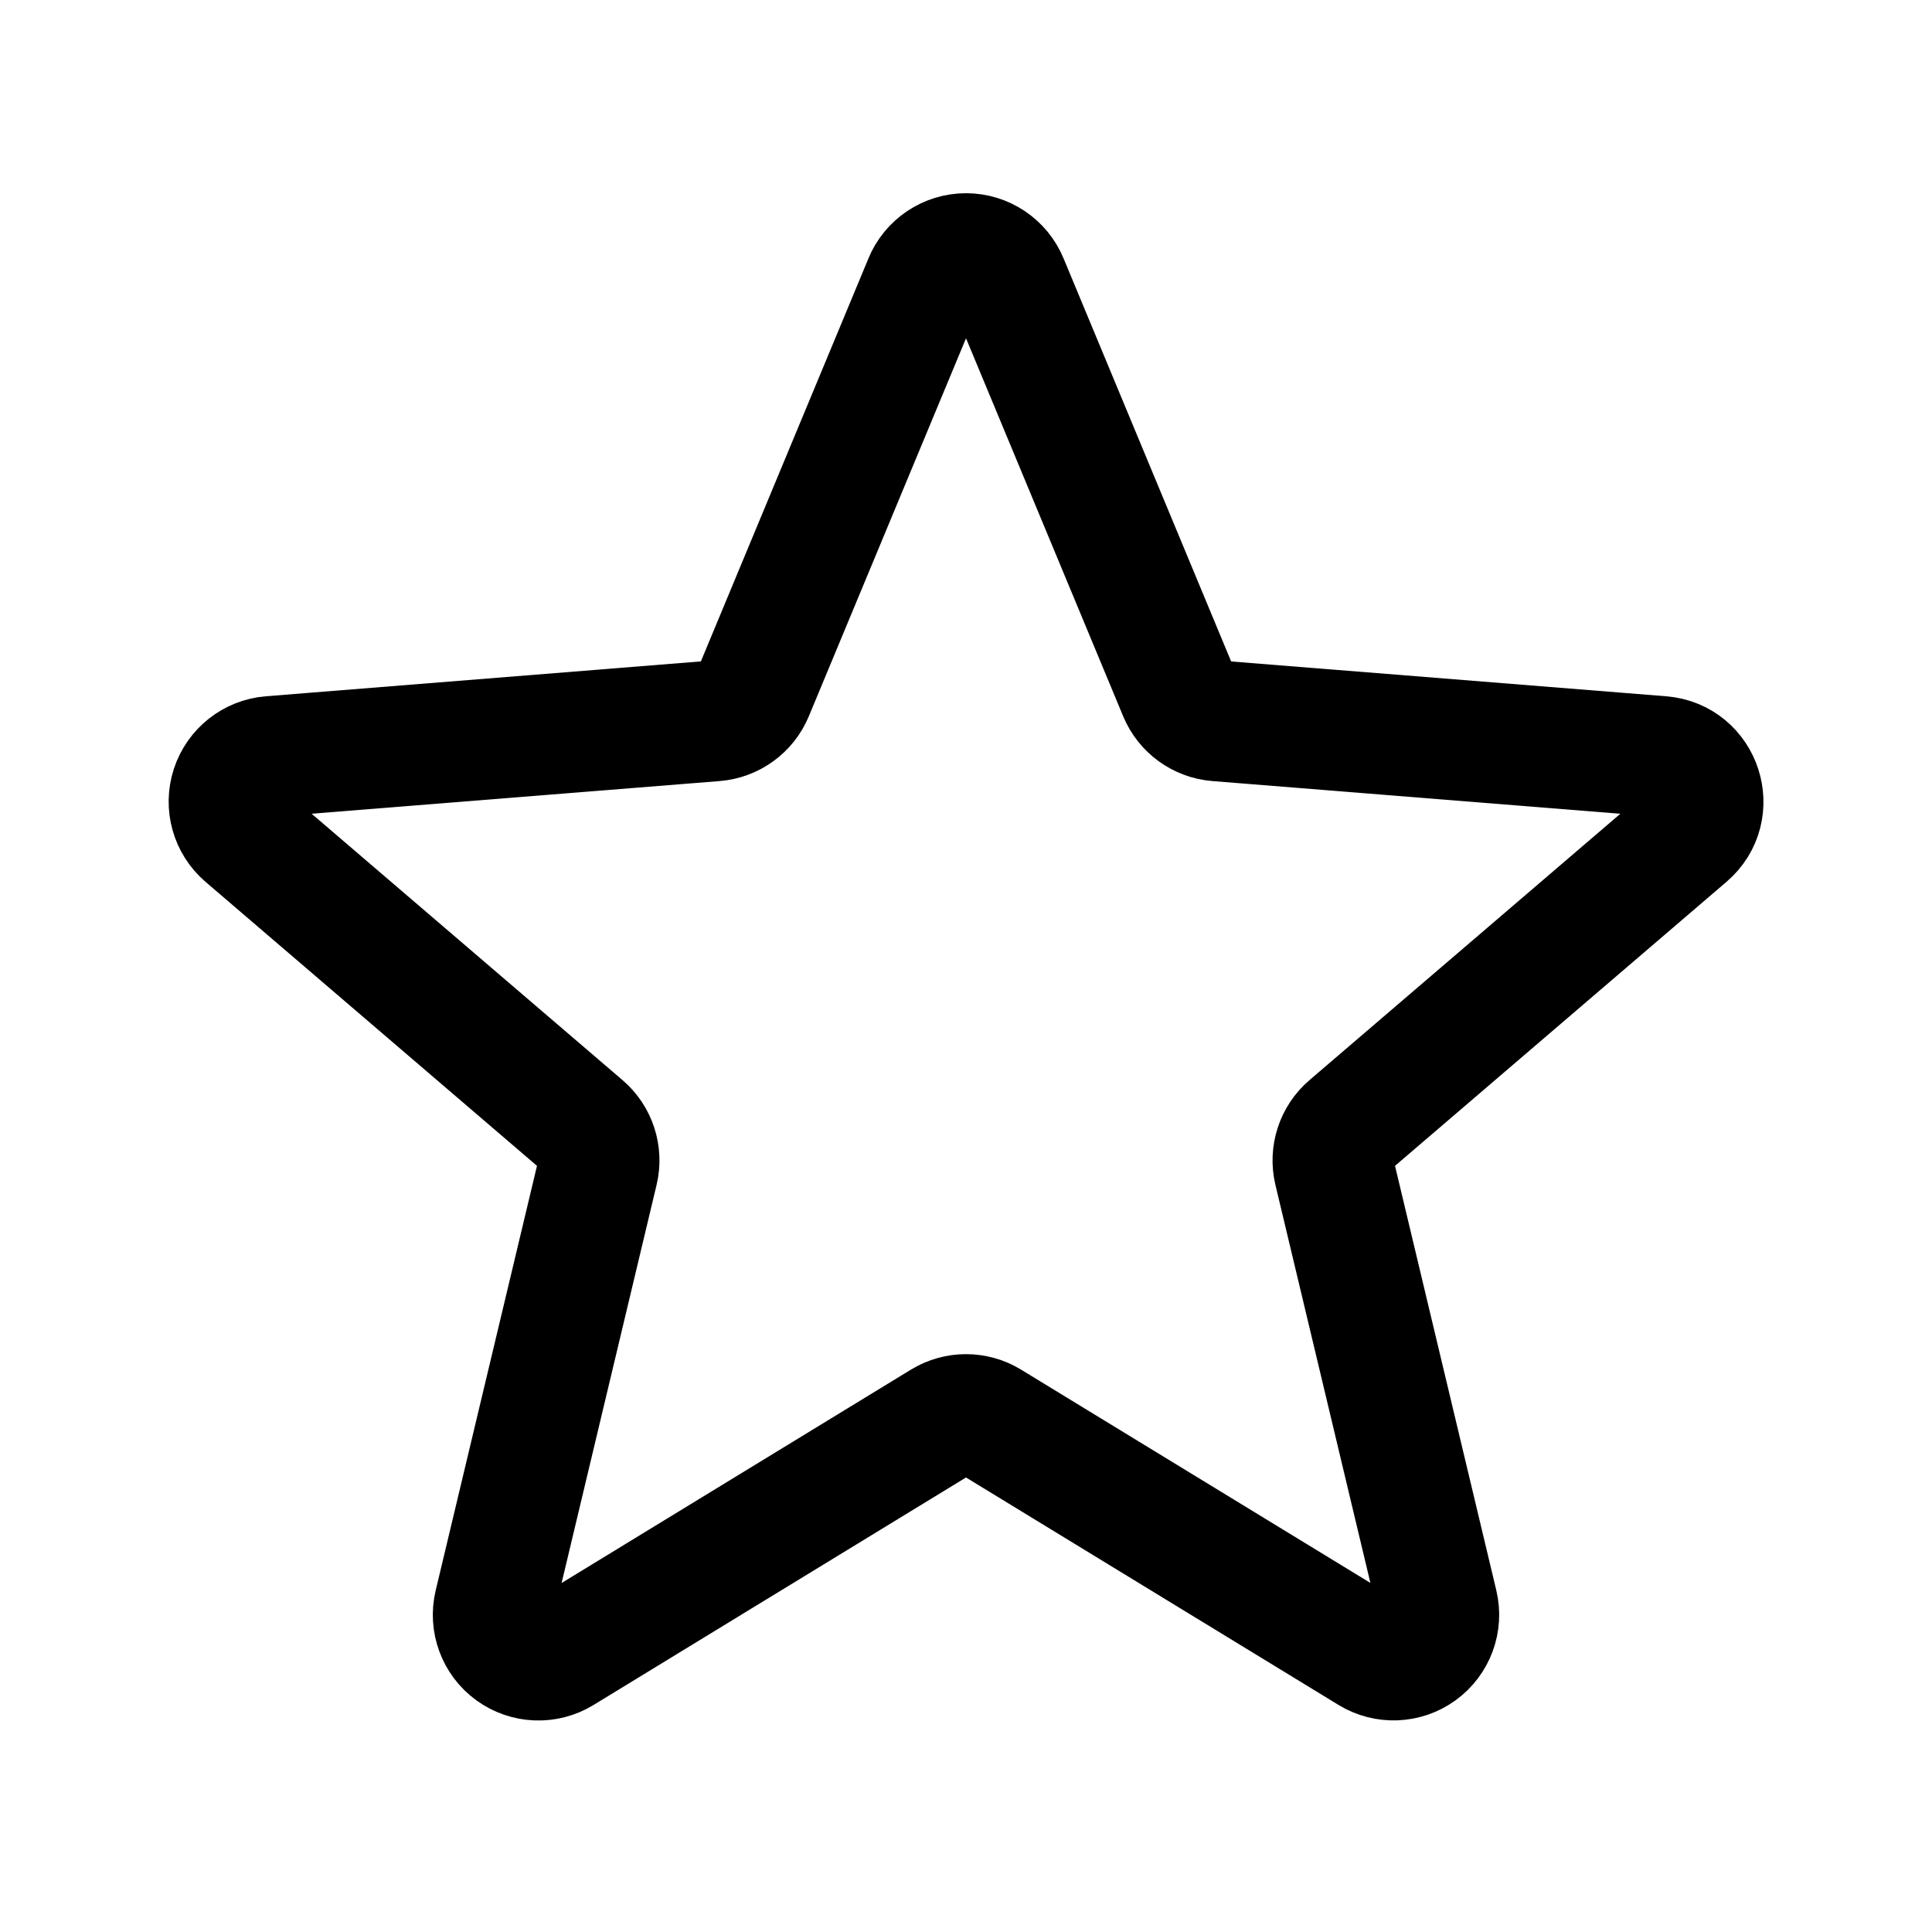
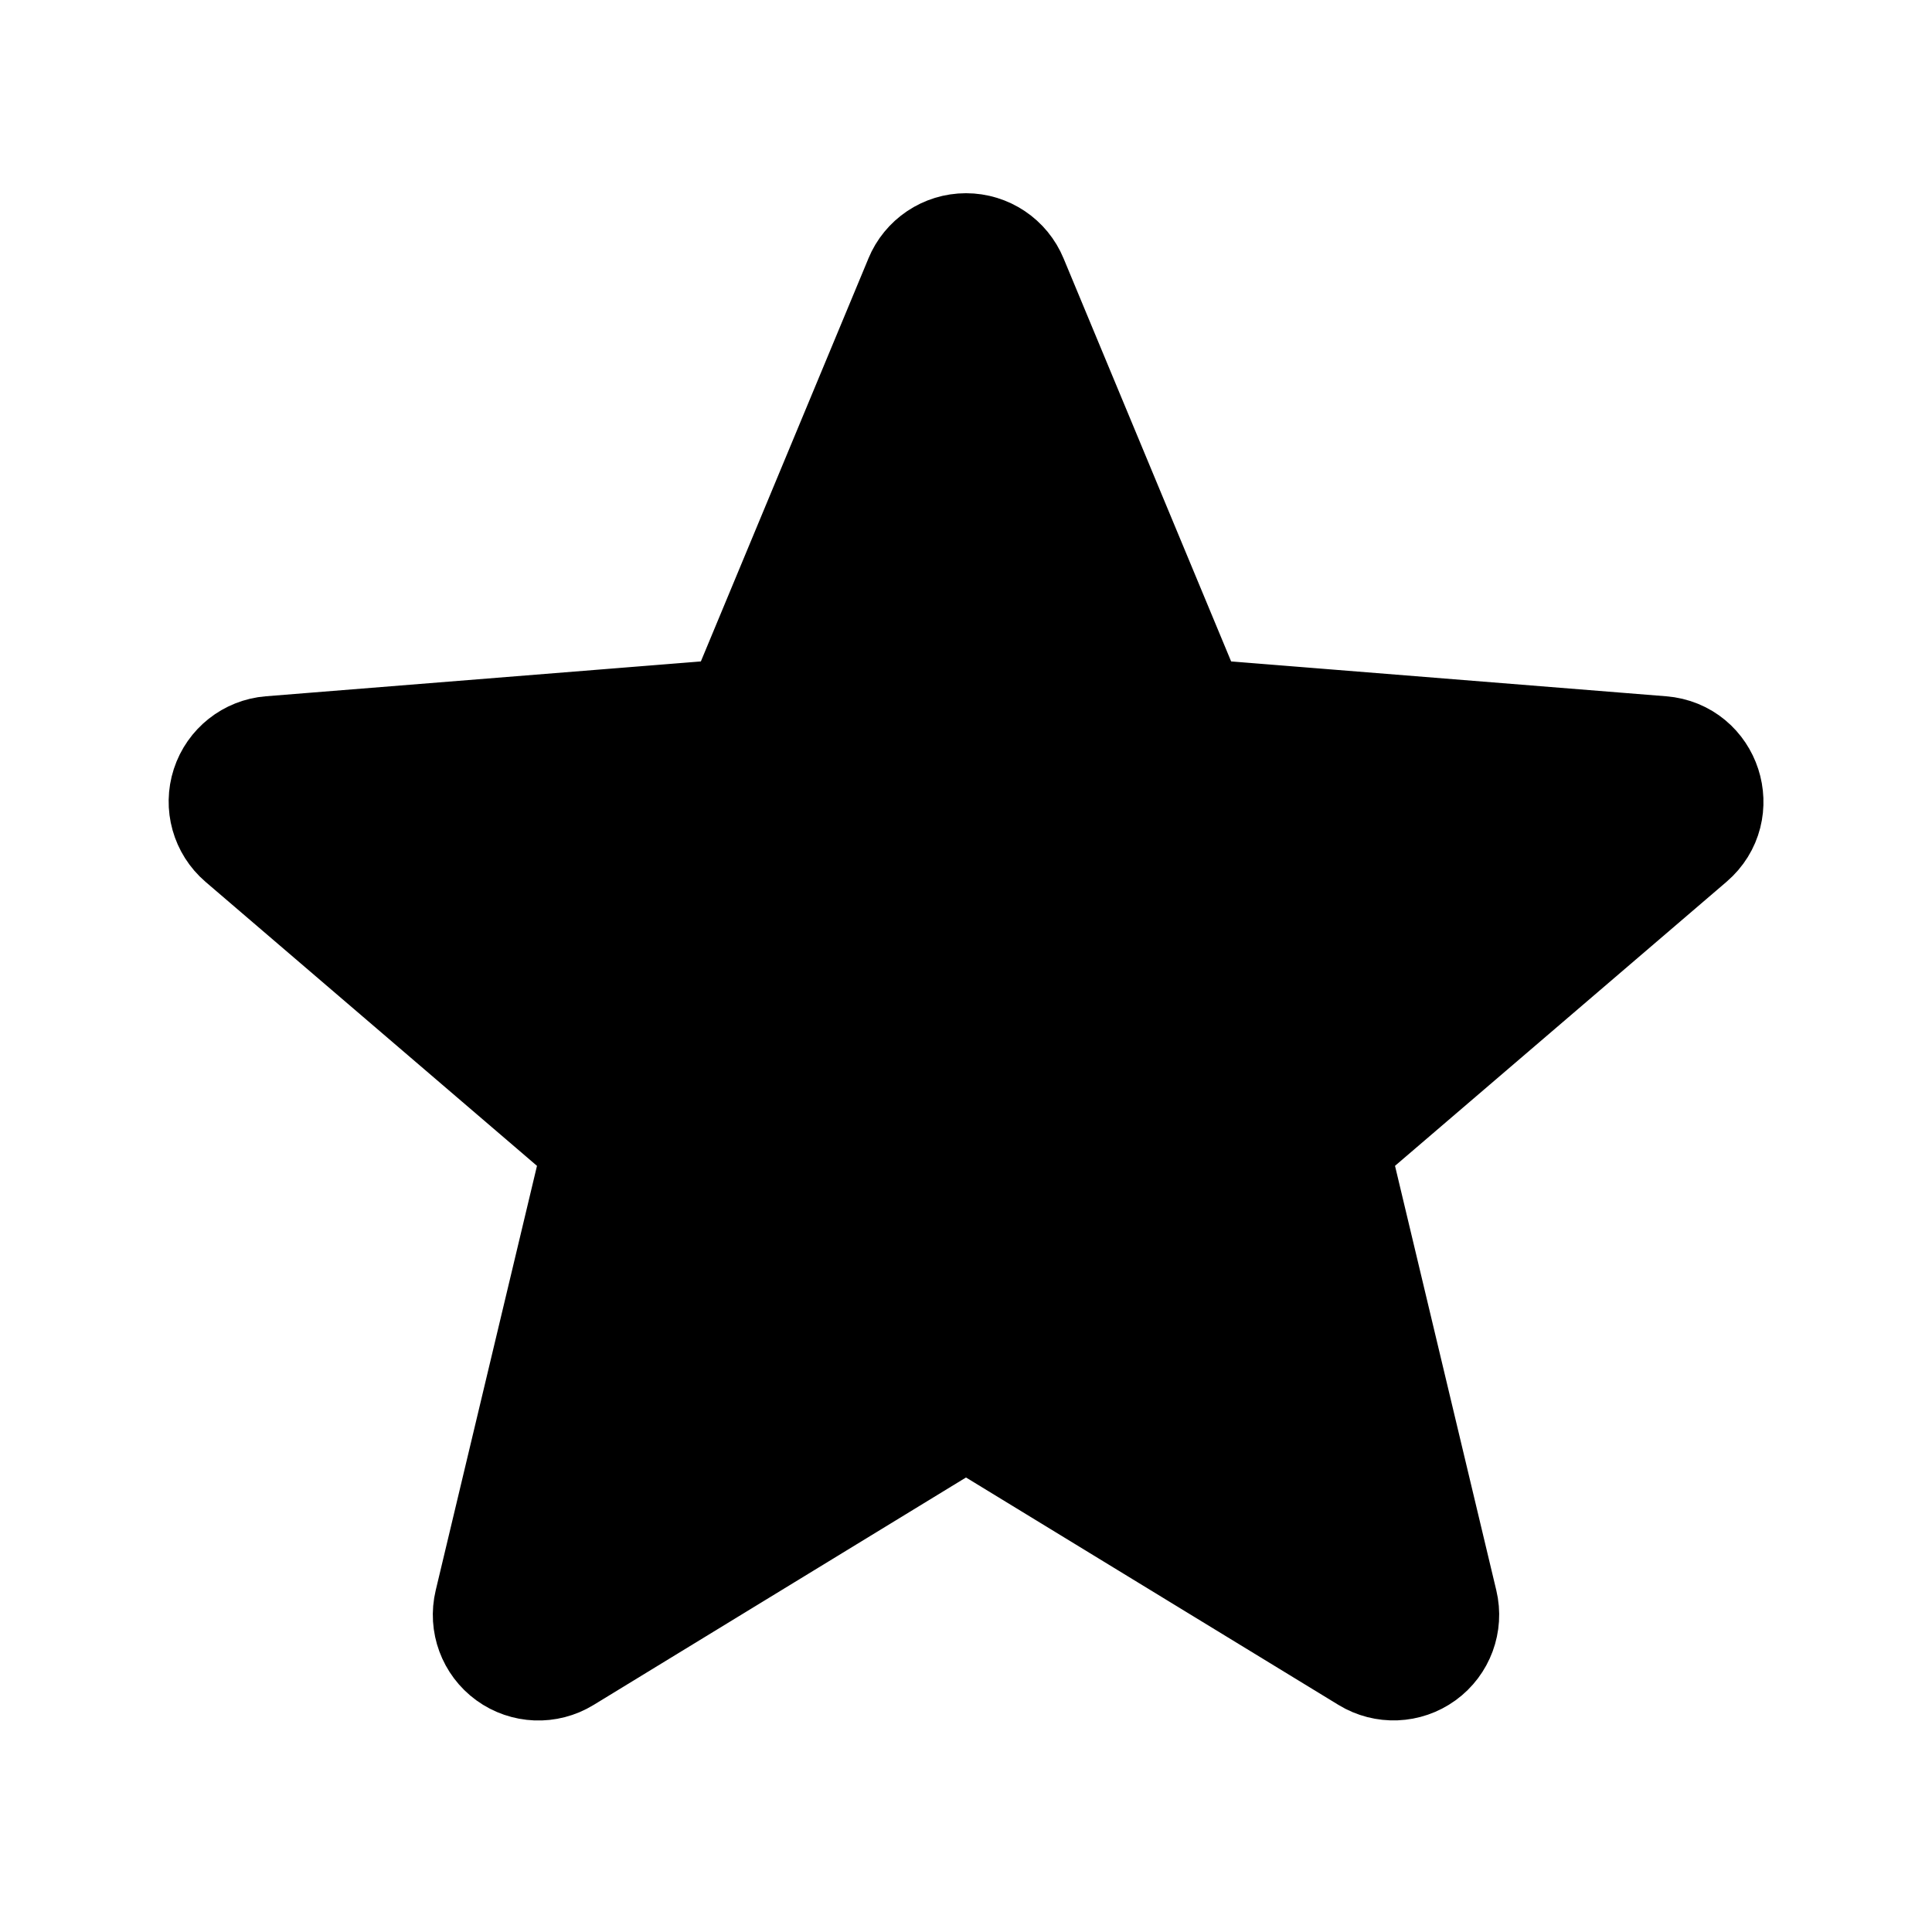
- <svg xmlns="http://www.w3.org/2000/svg" width="16" height="16" fill="none" viewBox="0 0 24 24" stroke-width="1.5" stroke="currentColor" class="w-6 h-6">
+ <svg xmlns="http://www.w3.org/2000/svg" width="16" height="16" fill="currentColor" viewBox="0 0 24 24" stroke-width="1.5" stroke="currentColor" class="w-6 h-6">
  <path stroke-linecap="round" stroke-linejoin="round" d="M11.48 3.499a.562.562 0 011.04 0l2.125 5.111a.563.563 0 00.475.345l5.518.442c.499.04.701.663.321.988l-4.204 3.602a.563.563 0 00-.182.557l1.285 5.385a.562.562 0 01-.84.61l-4.725-2.885a.563.563 0 00-.586 0L6.982 20.54a.562.562 0 01-.84-.61l1.285-5.386a.562.562 0 00-.182-.557l-4.204-3.602a.563.563 0 01.321-.988l5.518-.442a.563.563 0 00.475-.345L11.48 3.5z" />
</svg>
